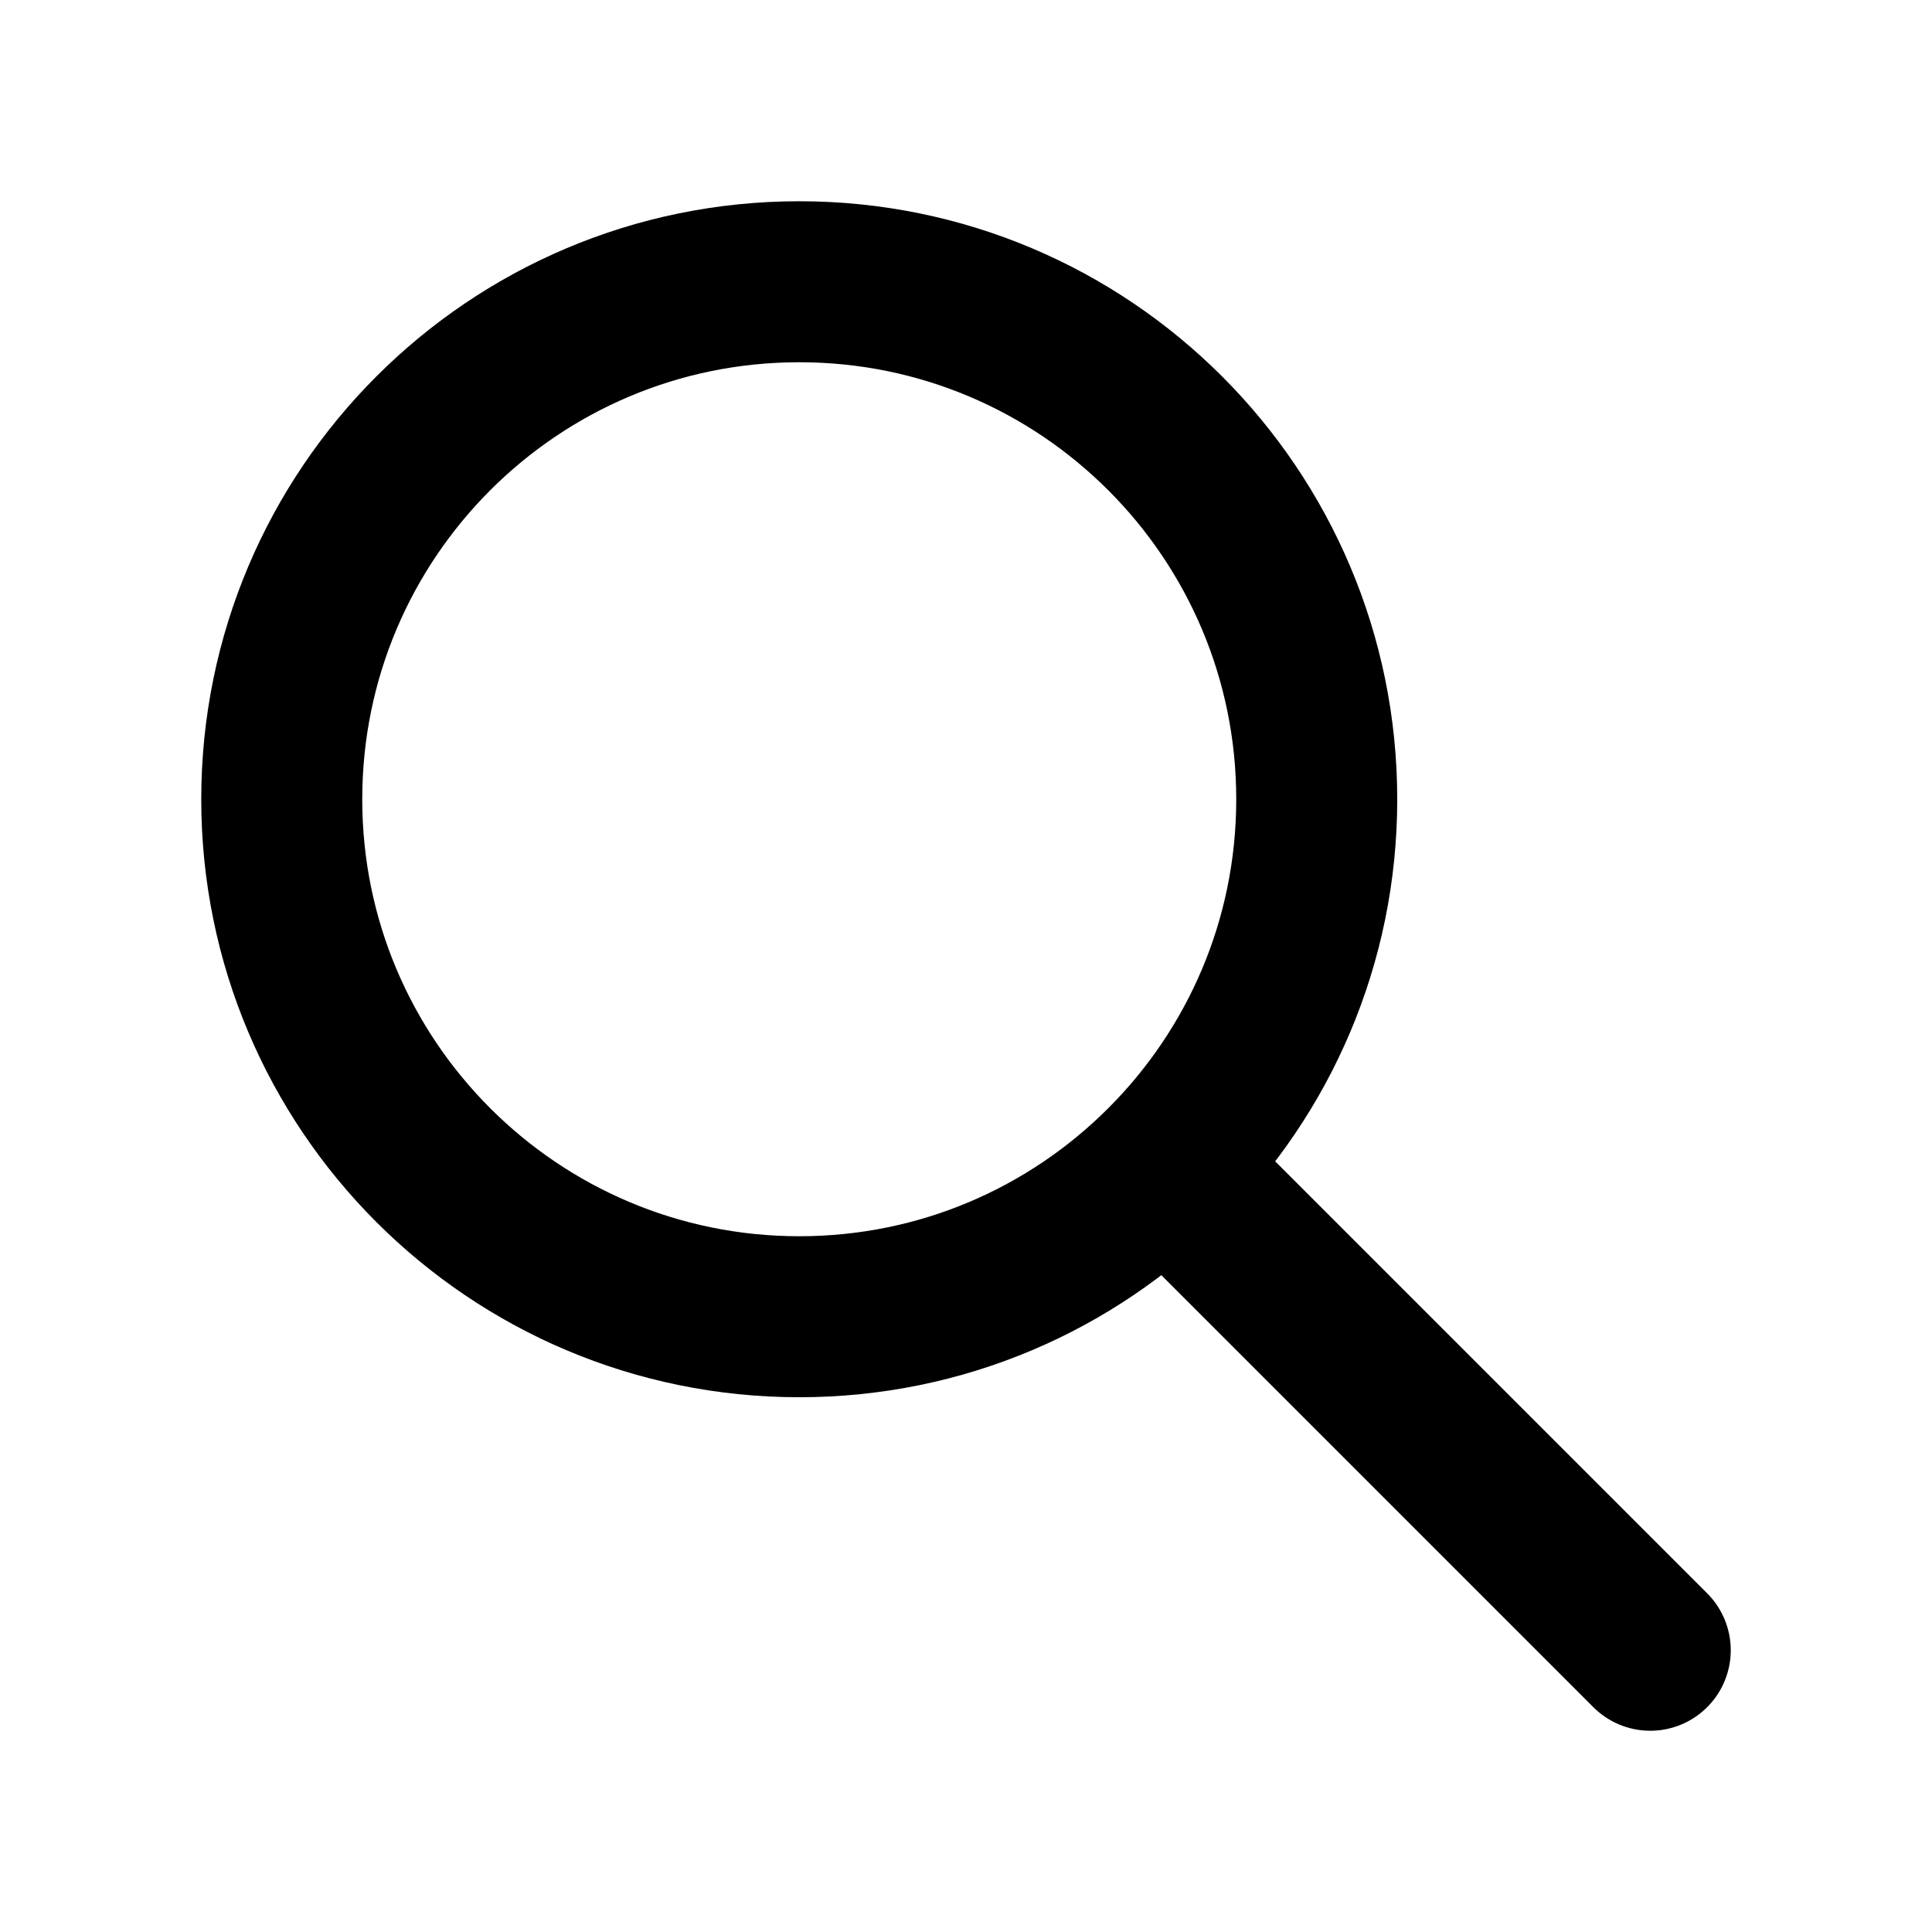
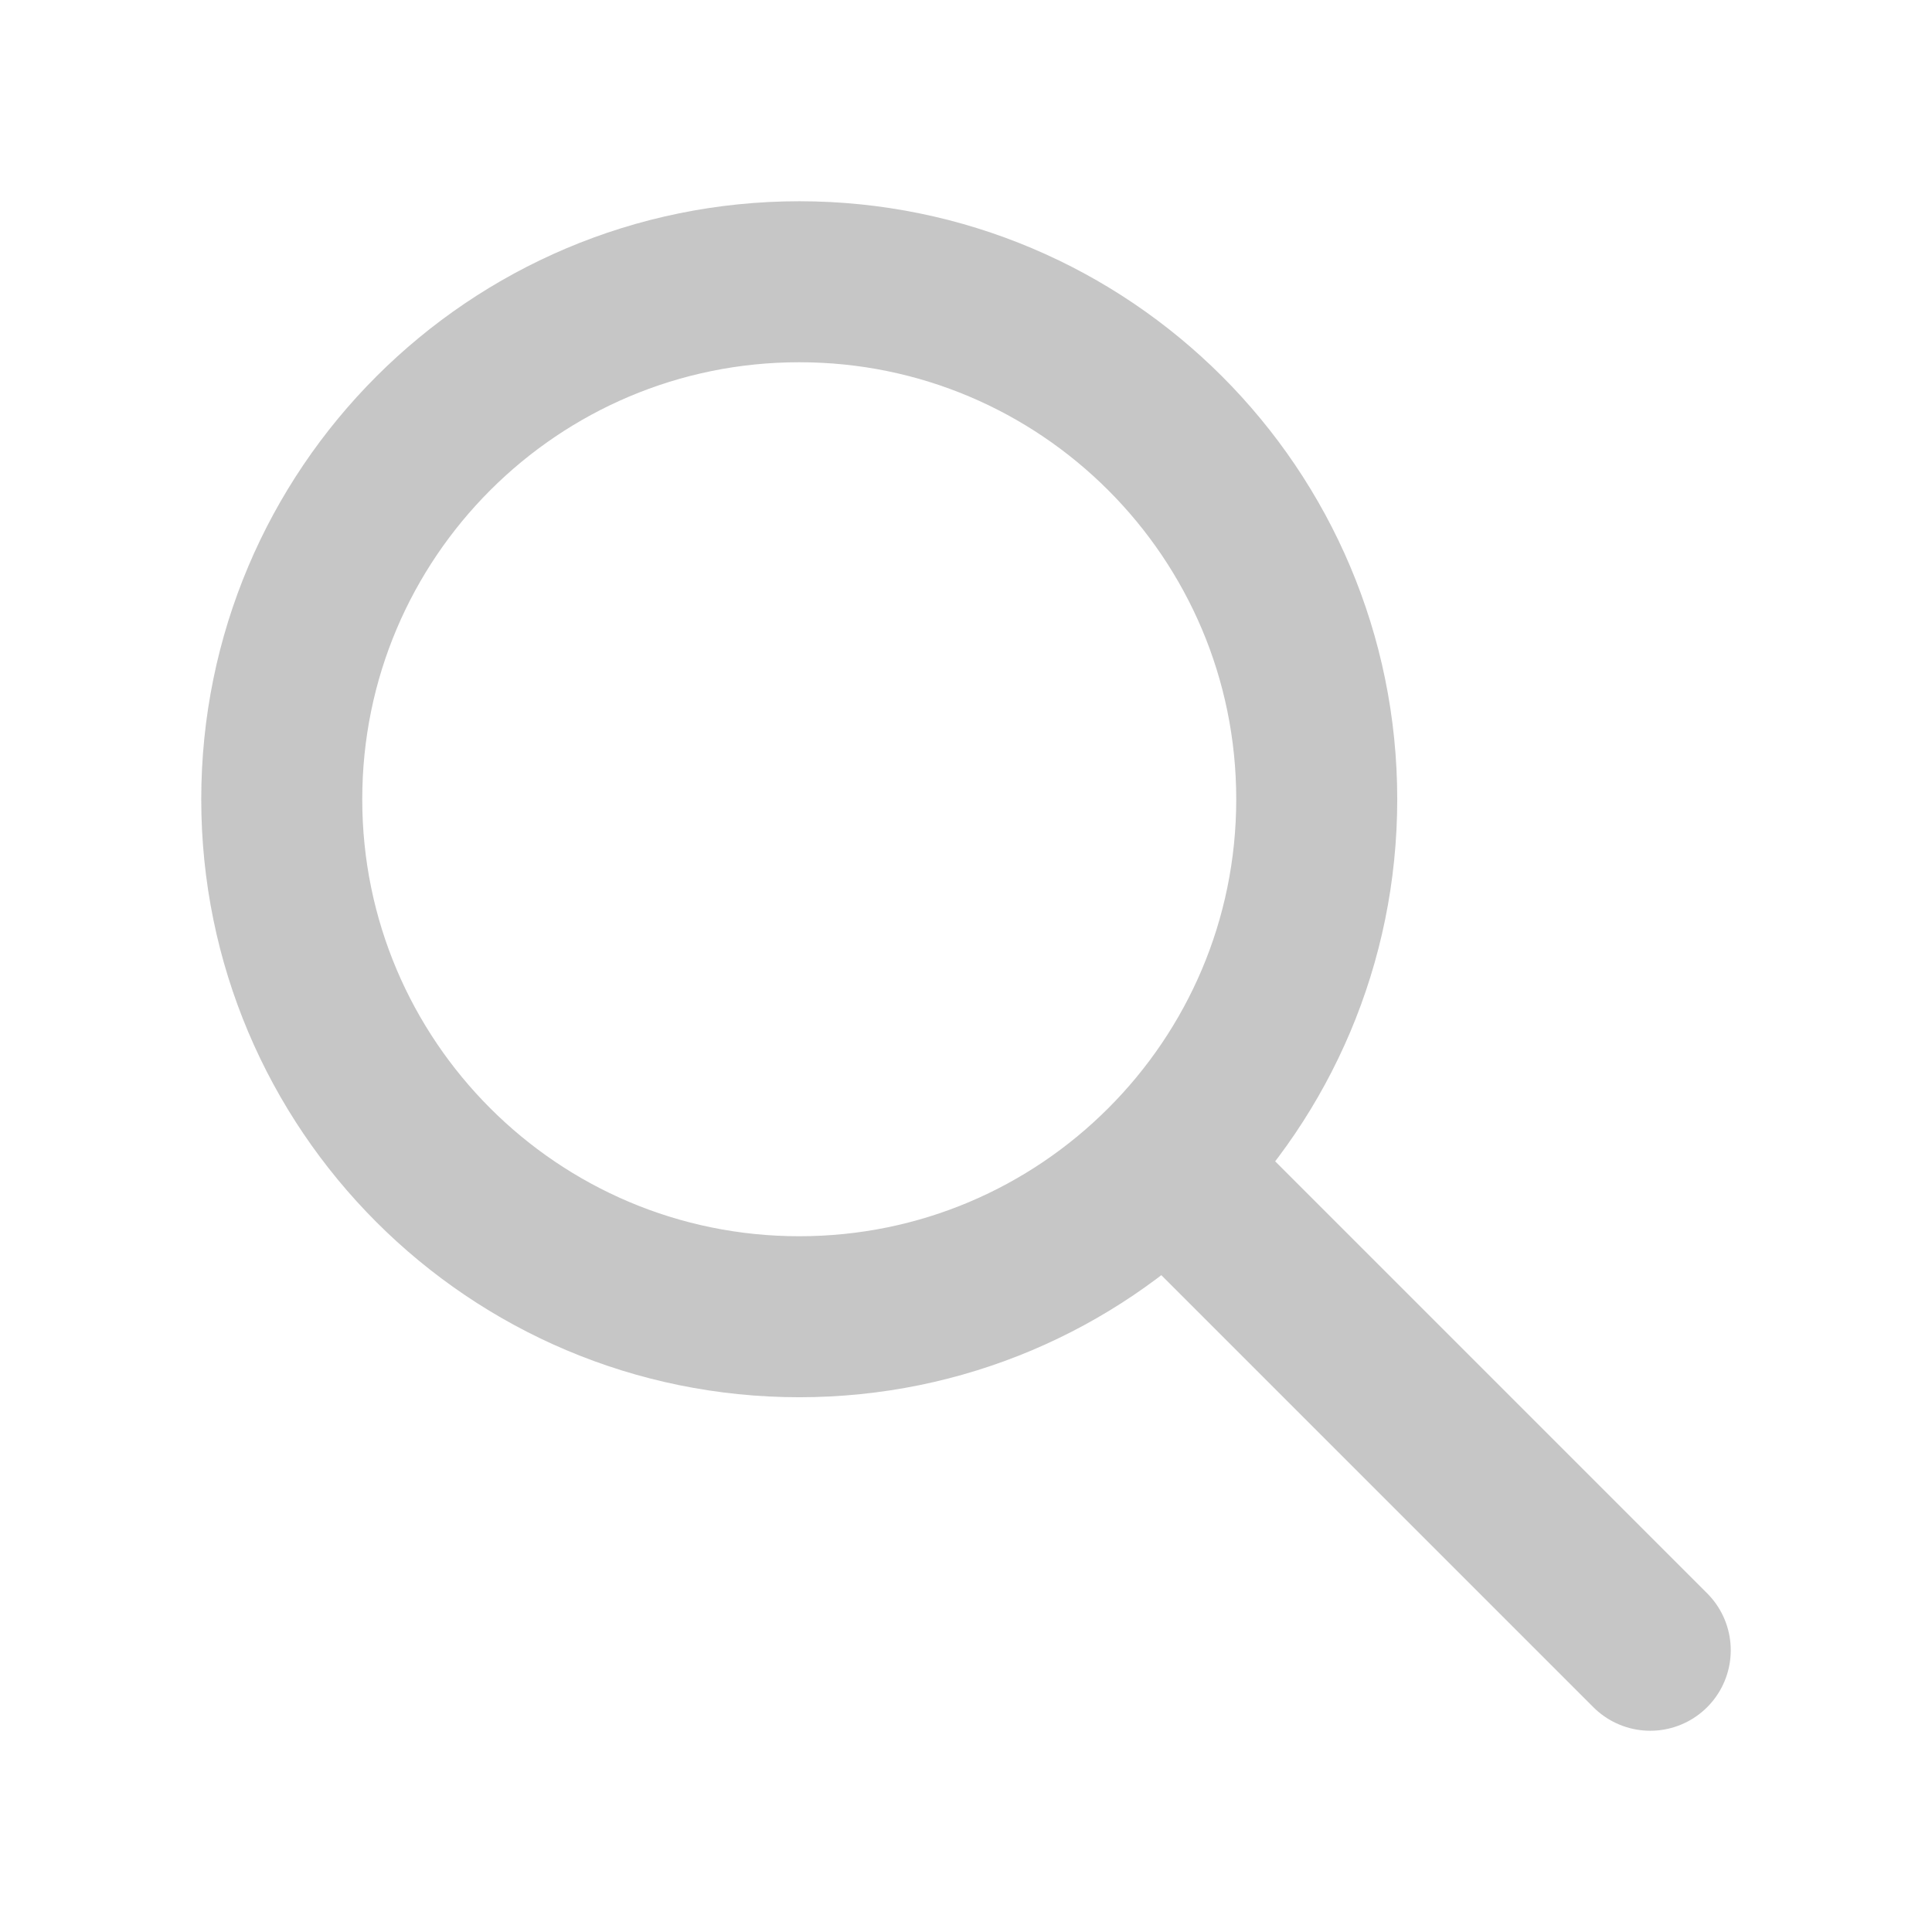
- <svg xmlns="http://www.w3.org/2000/svg" width="24" height="24" viewBox="0 0 24 24" fill="none">
-   <path d="M20.5 20.5L14.474 14.474M14.474 14.474C15.638 13.311 16.357 11.704 16.357 9.929C16.357 6.378 13.479 3.5 9.929 3.5C6.378 3.5 3.5 6.378 3.5 9.929C3.5 13.479 6.378 16.357 9.929 16.357C11.704 16.357 13.311 15.638 14.474 14.474Z" stroke="black" stroke-width="2" stroke-linecap="round" stroke-linejoin="round" />
+ <svg xmlns="http://www.w3.org/2000/svg" width="18" height="18" viewBox="0 0 24 24" fill="none">
+   <path d="M20.5 20.5L14.474 14.474M14.474 14.474C15.638 13.311 16.357 11.704 16.357 9.929C16.357 6.378 13.479 3.5 9.929 3.5C6.378 3.5 3.5 6.378 3.5 9.929C3.5 13.479 6.378 16.357 9.929 16.357C11.704 16.357 13.311 15.638 14.474 14.474Z" stroke="#c6c6c6" stroke-width="2" stroke-linecap="round" stroke-linejoin="round" />
</svg>
